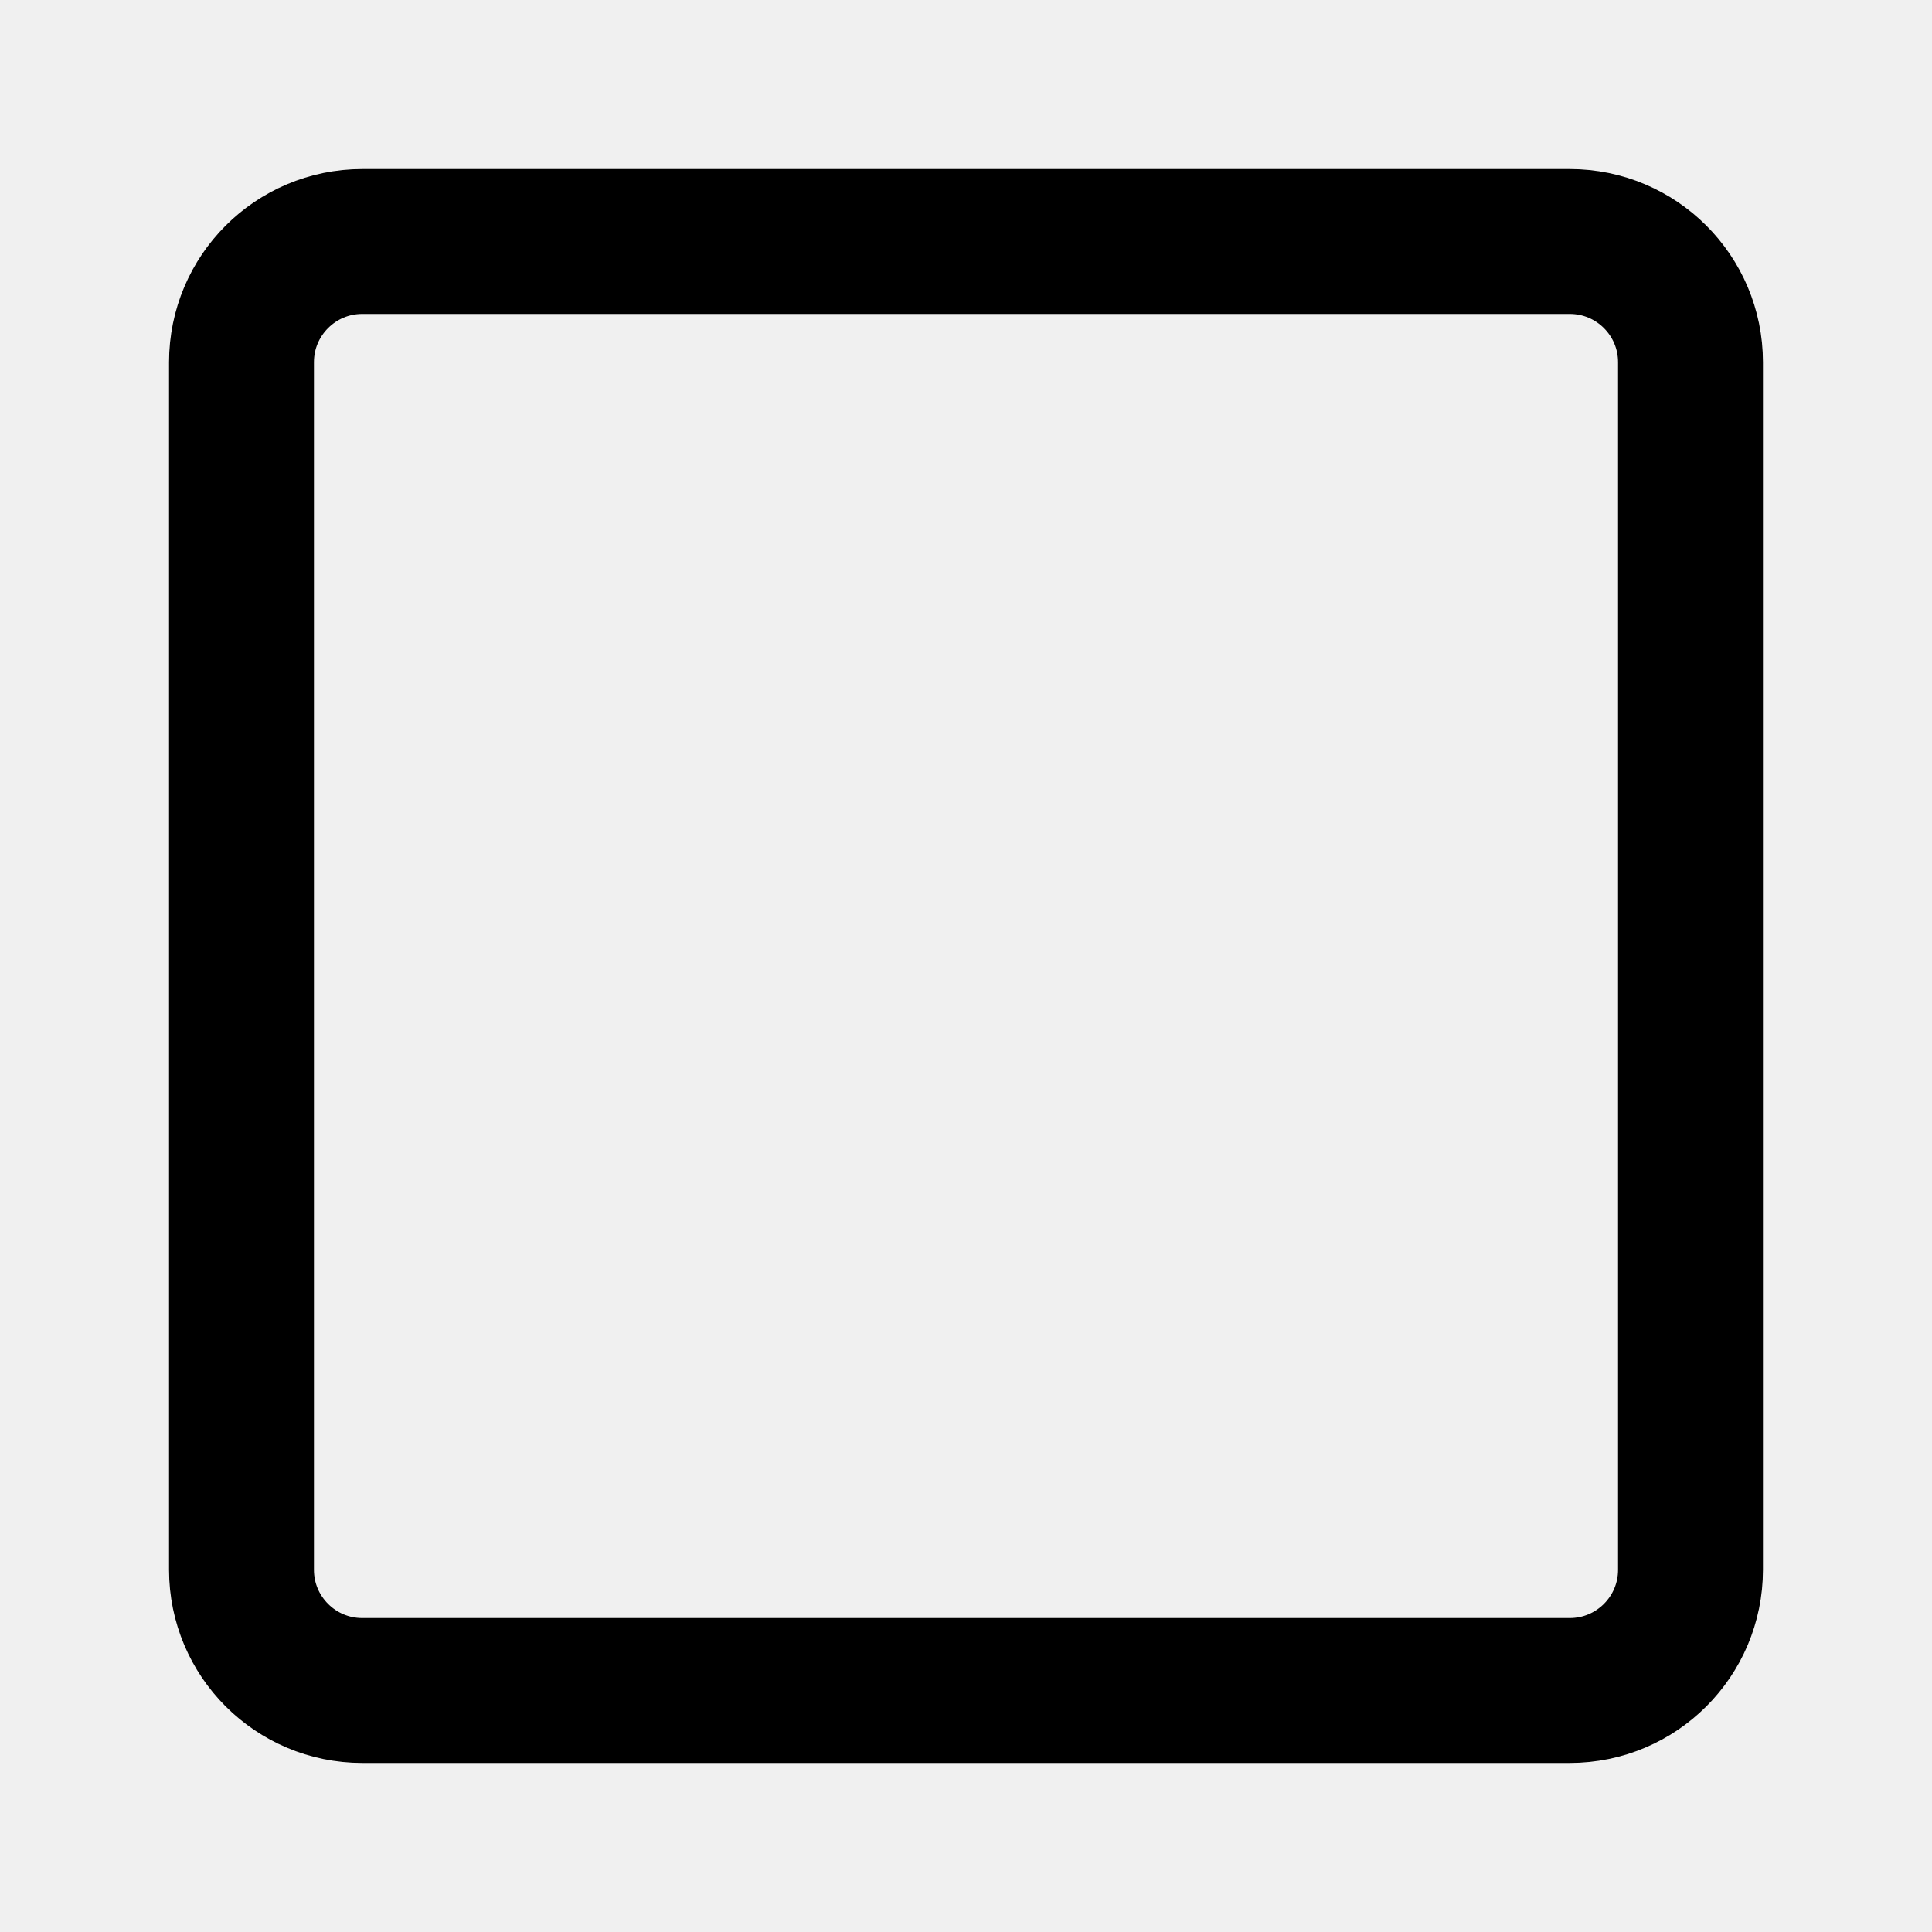
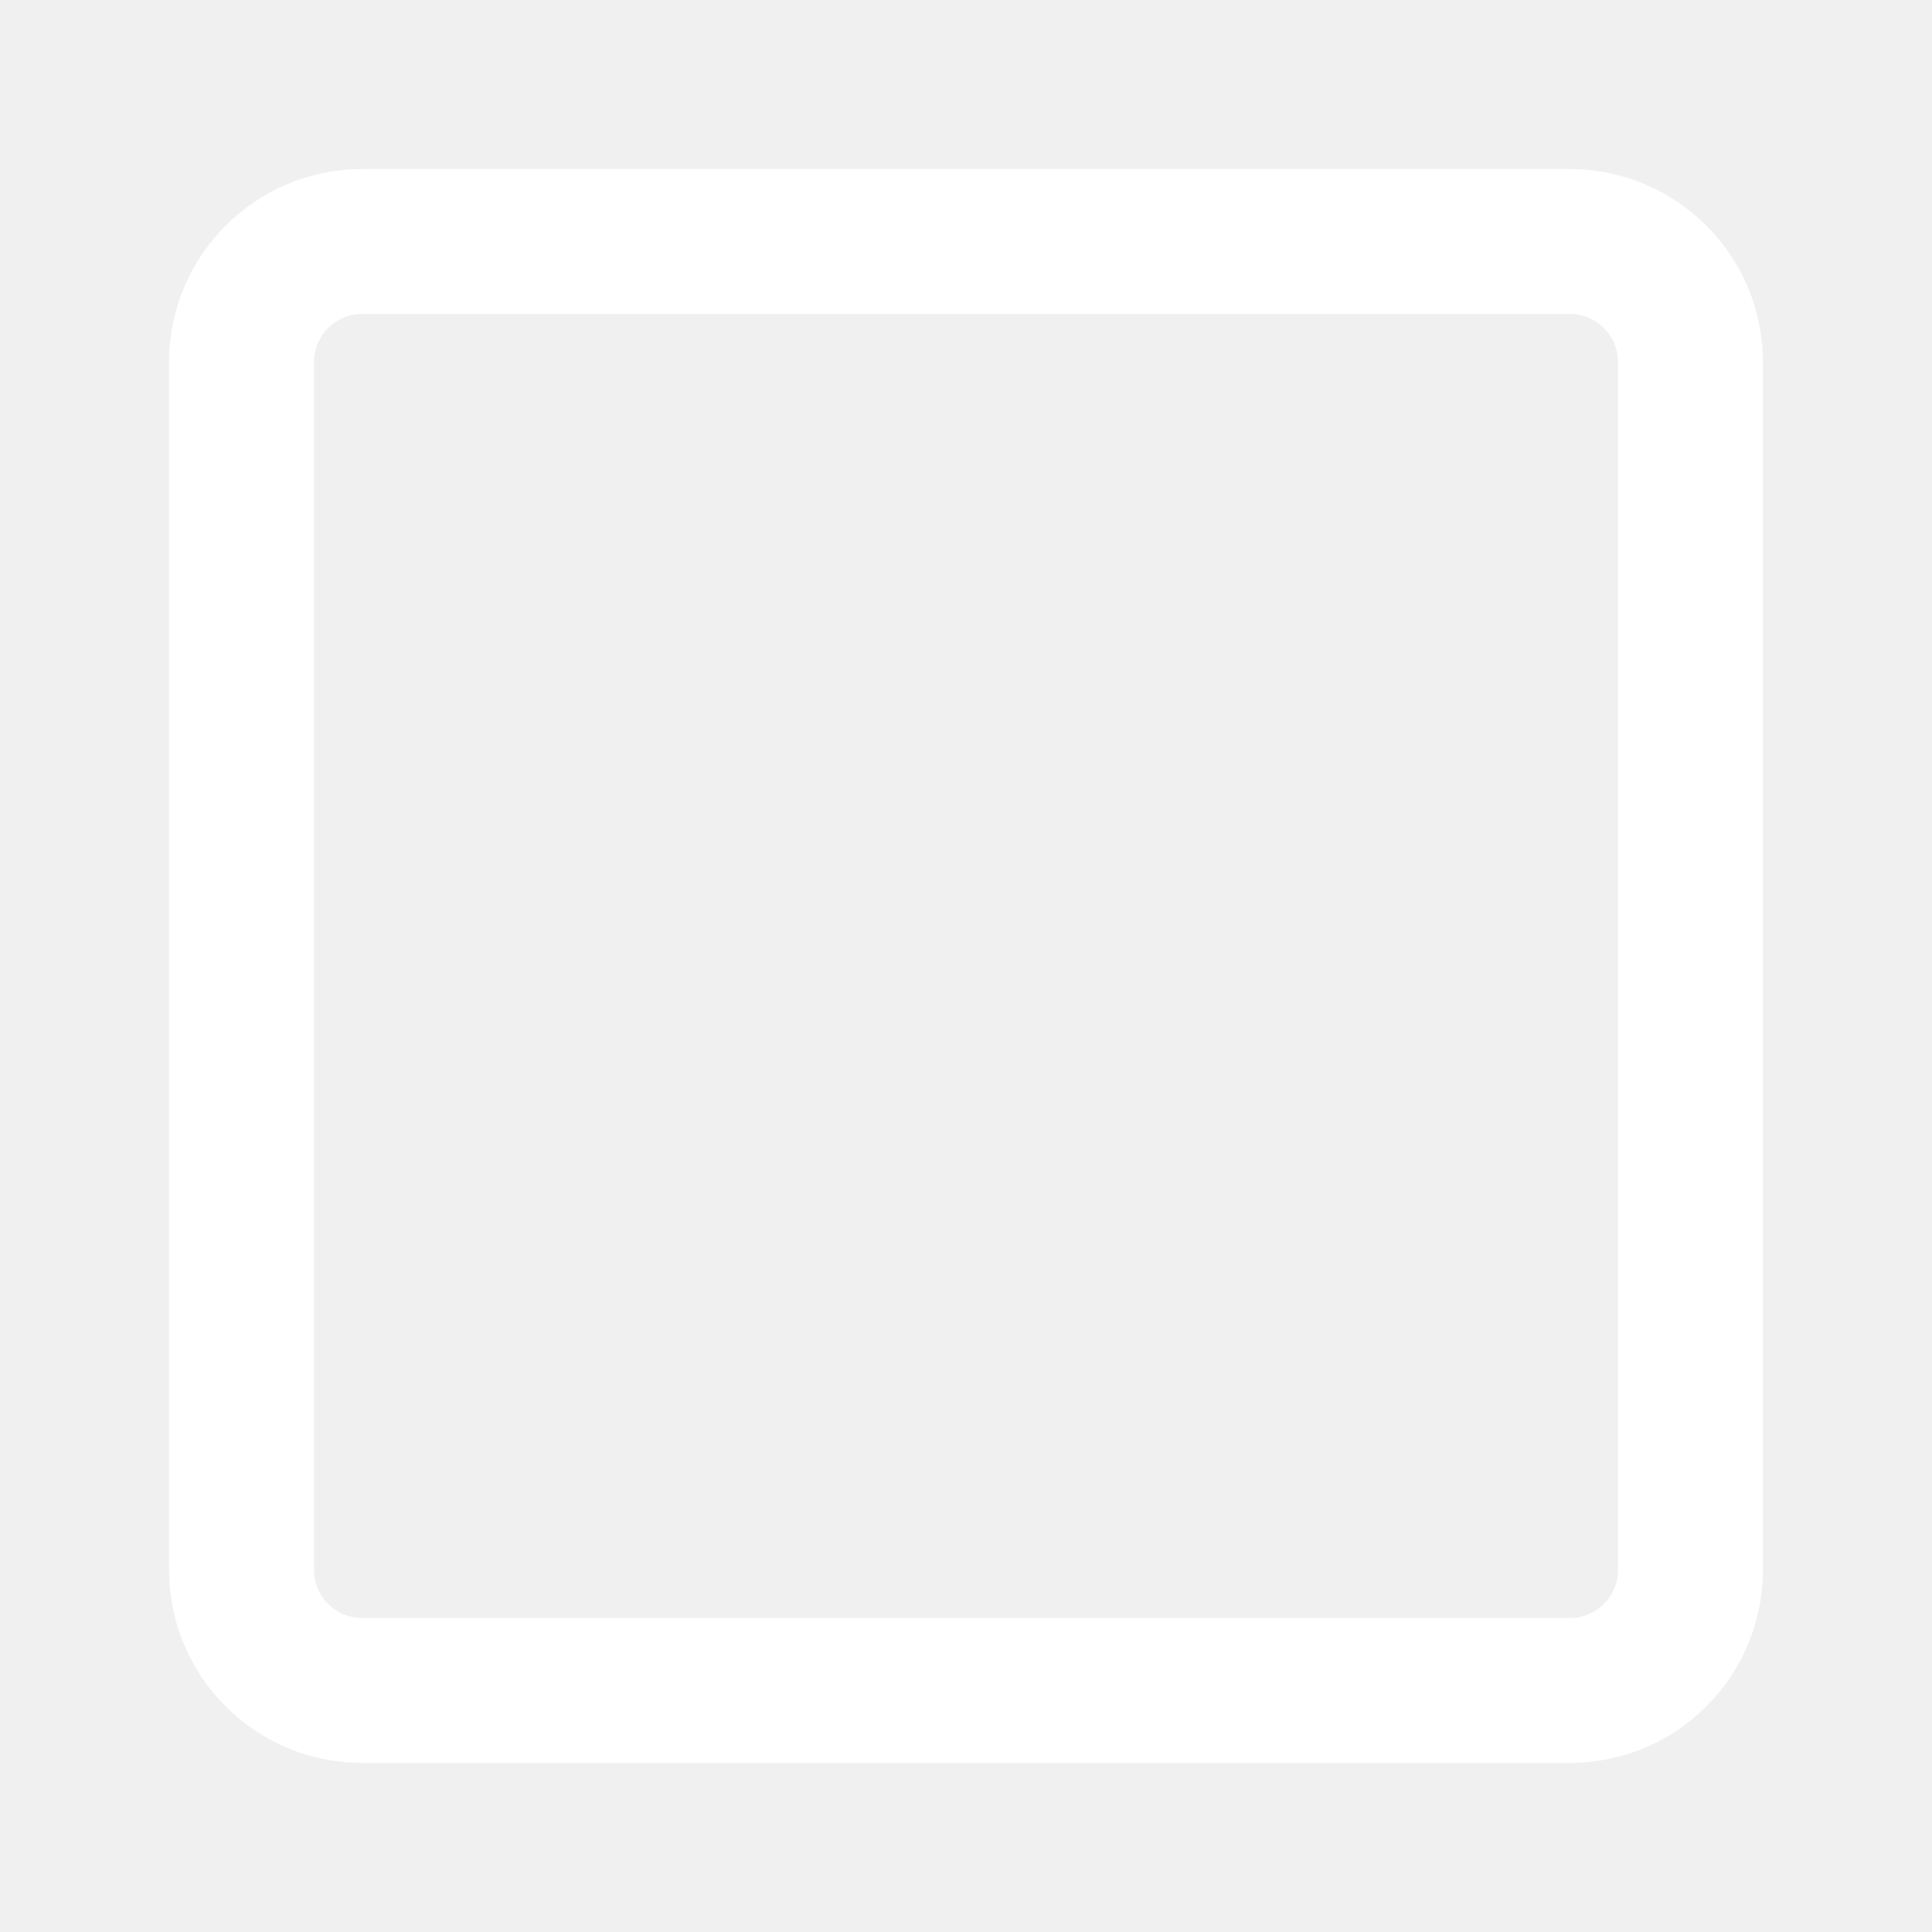
<svg xmlns="http://www.w3.org/2000/svg" width="48" height="48" viewBox="0 0 48 48" fill="none">
-   <path d="M39 6H9C7.343 6 6 7.343 6 9V39C6 40.657 7.343 42 9 42H39C40.657 42 42 40.657 42 39V9C42 7.343 40.657 6 39 6Z" fill="none" stroke="black" stroke-width="3.6" stroke-linejoin="round" />
+   <path d="M39 6H9C7.343 6 6 7.343 6 9V39C6 40.657 7.343 42 9 42H39C40.657 42 42 40.657 42 39V9C42 7.343 40.657 6 39 6Z" fill="none" stroke="#FFFFFF" stroke-width="3.6" stroke-linejoin="round" />
</svg>
